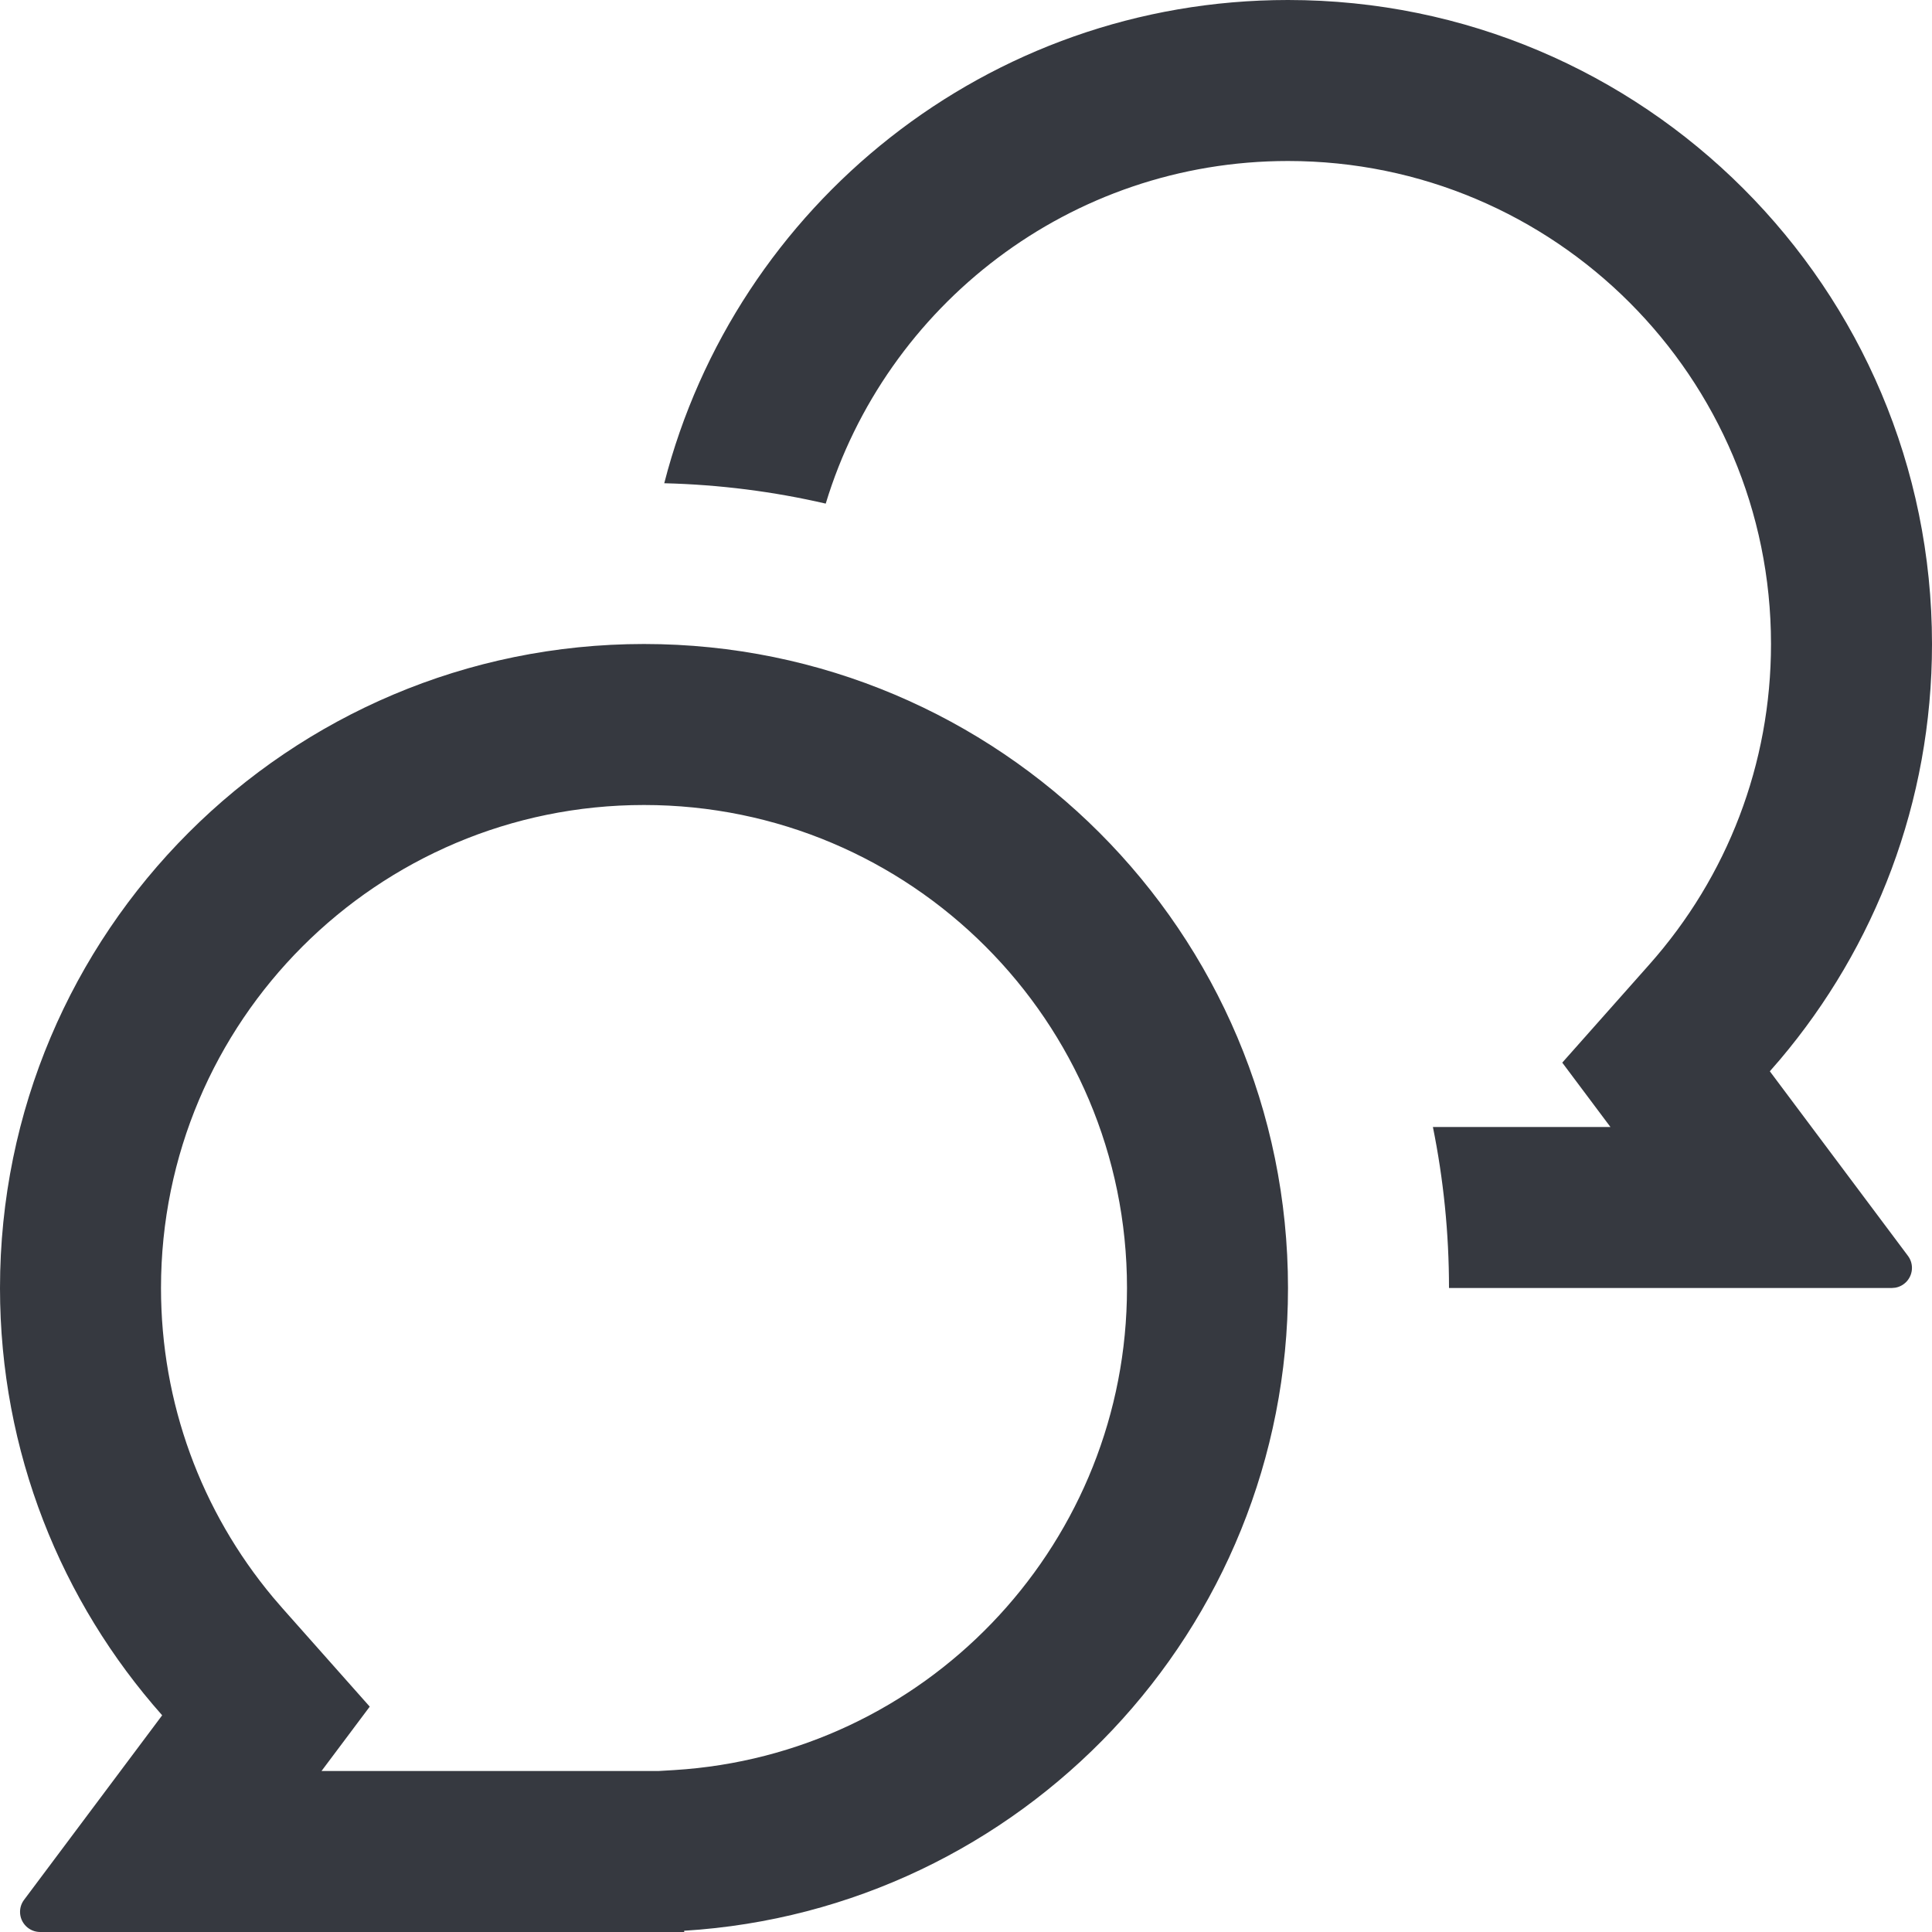
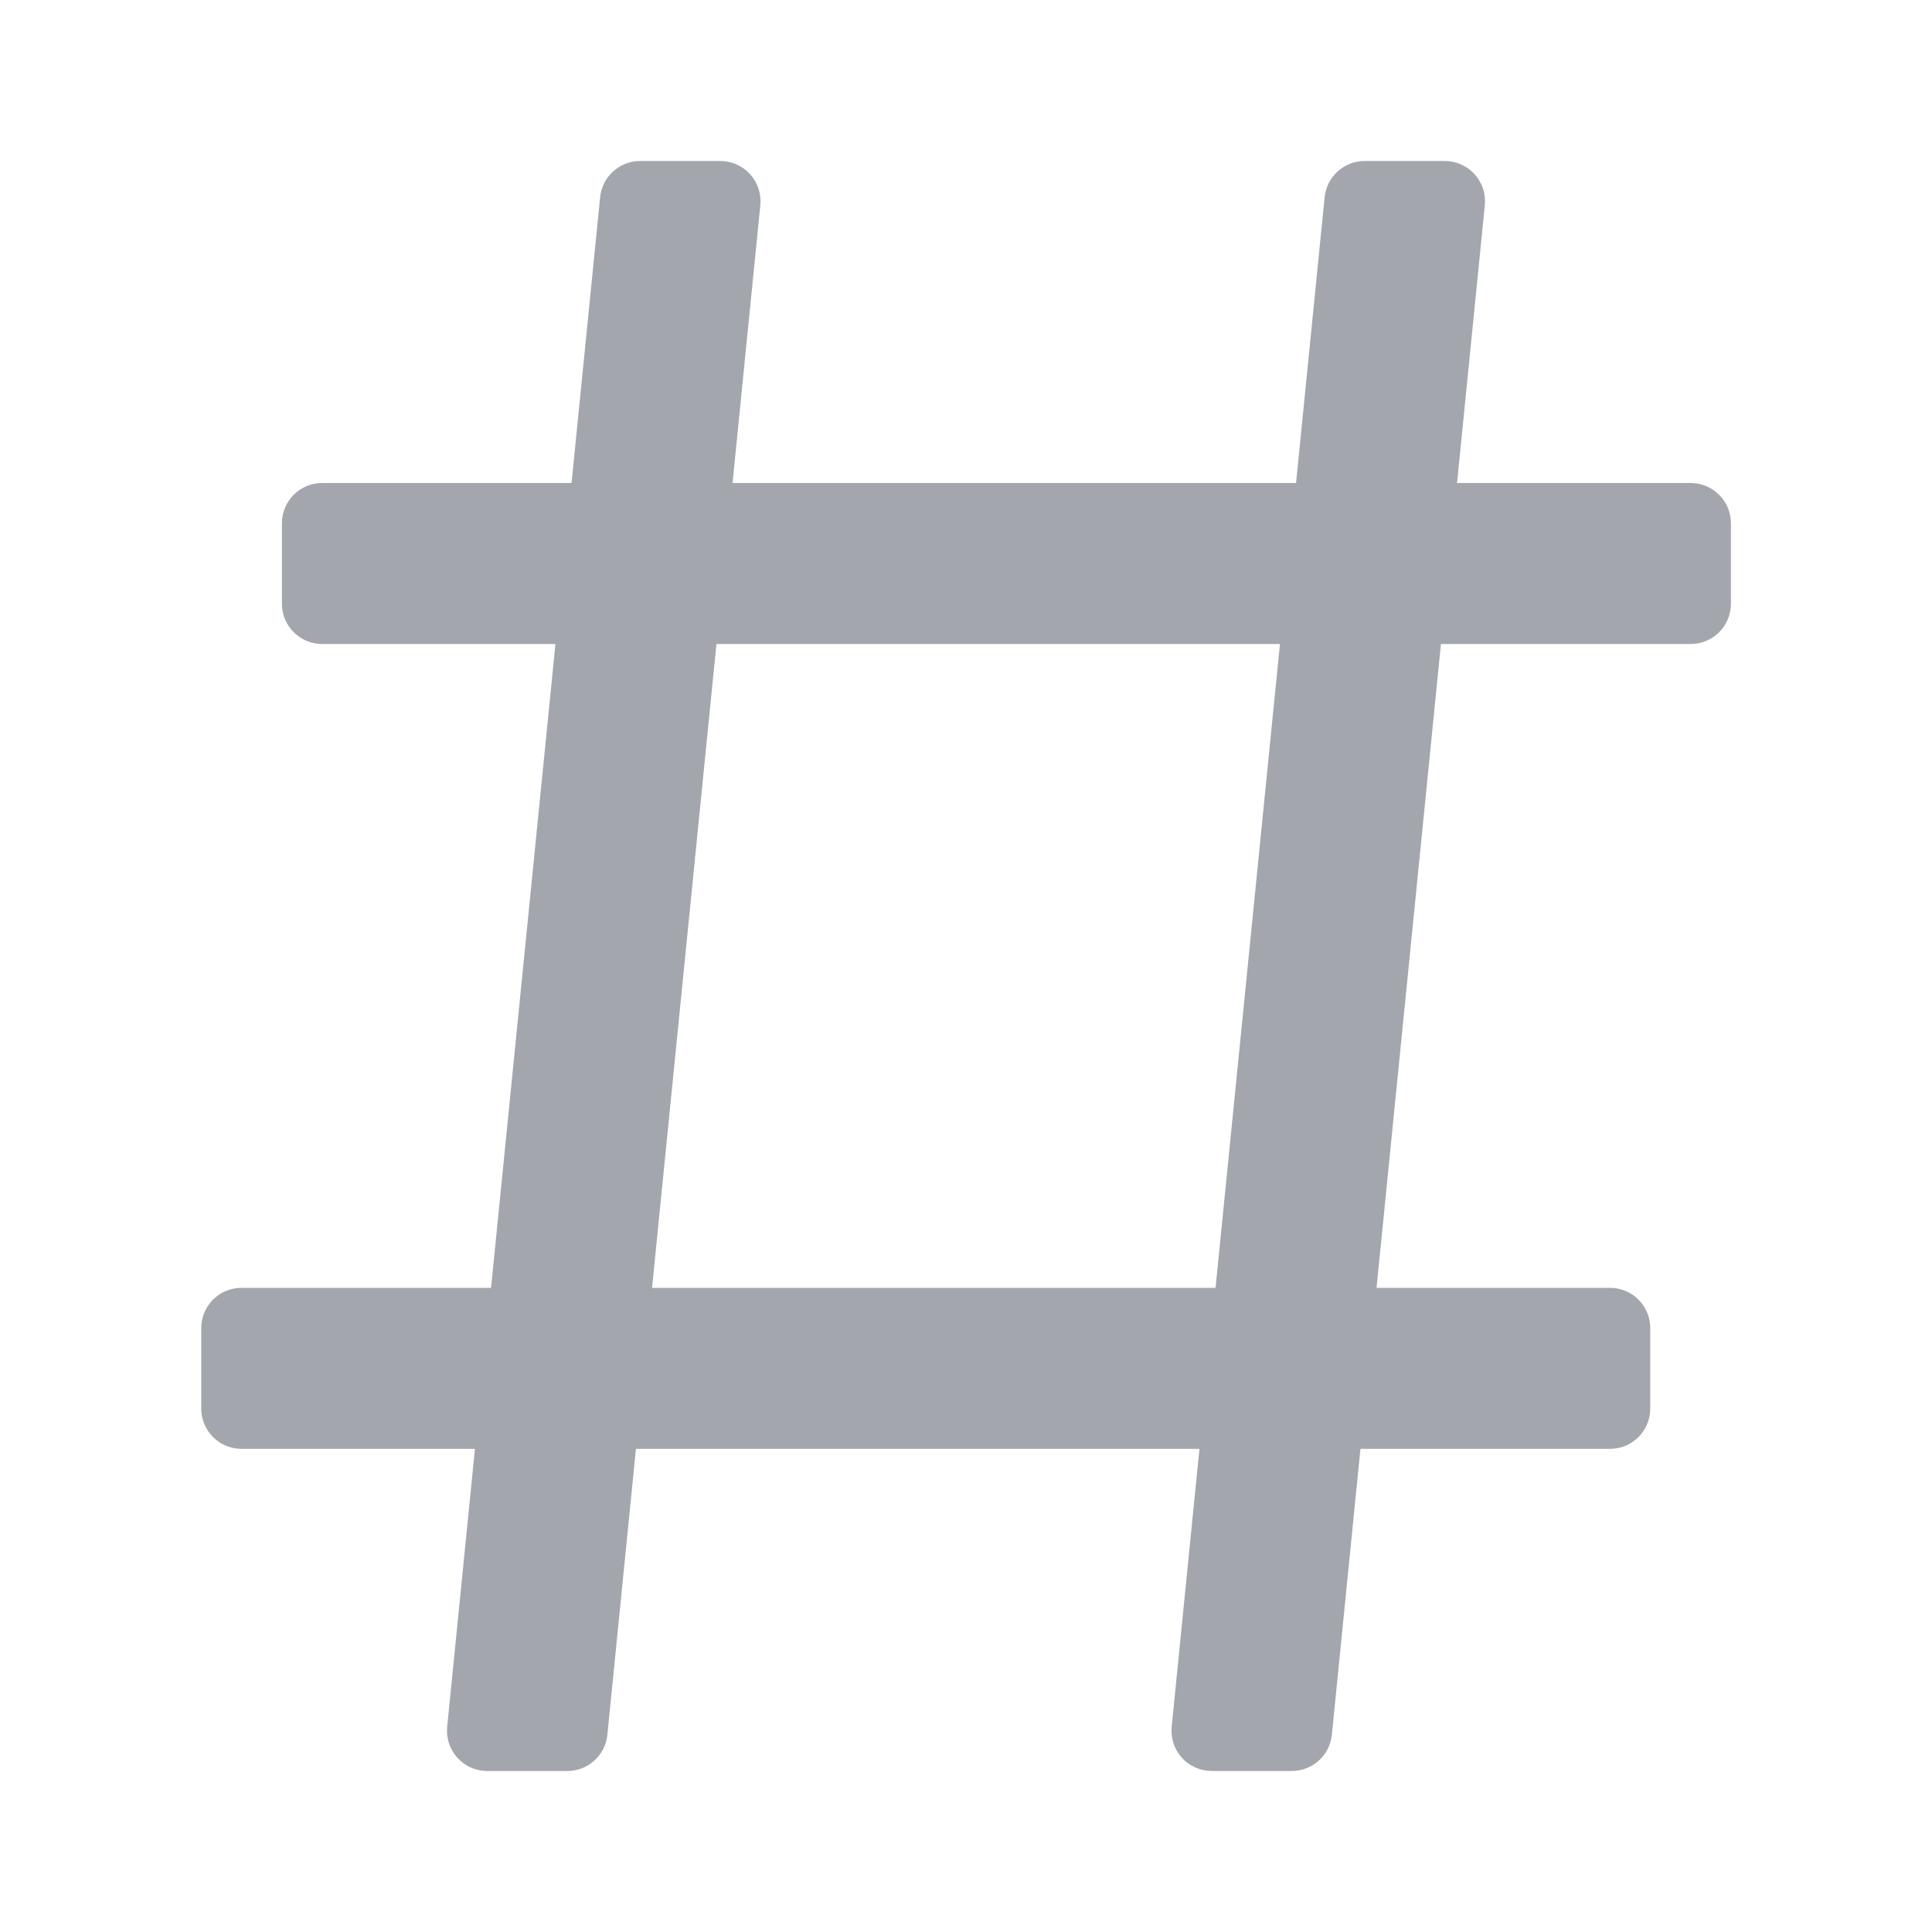
- <svg xmlns="http://www.w3.org/2000/svg" height="48px" version="1.1" viewBox="0 0 48 48" width="48px">
-   <g fill="none" fill-rule="evenodd" id="FBUI原子组件" stroke="none" stroke-width="1">
-     <g fill="#363940" fill-rule="nonzero" id="FBUI基础控件库" transform="translate(-776, -1541)">
-       <g id="消息图标" transform="translate(776, 1541)">
-         <path d="M16,16 C24.837,16 32,23.163 32,32 C32,40.502 25.369,47.455 16.997,47.969 L17,48 L0.998,48 C0.722,48 0.498,47.776 0.498,47.5 C0.498,47.392 0.533,47.287 0.598,47.201 L4.029,42.616 C1.522,39.791 0,36.074 0,32 C0,23.163 7.163,16 16,16 Z M16,20 C9.373,20 4,25.373 4,32 C4,34.855 4.996,37.545 6.783,39.685 L7.021,39.961 L9.186,42.401 L7.988,44 L16.362,44 L16.752,43.977 C22.954,43.596 27.843,38.513 27.996,32.301 L28,32 C28,25.373 22.627,20 16,20 Z M32,0 C40.837,0 48,7.163 48,16 C48,19.933 46.581,23.535 44.227,26.321 L43.971,26.616 L47.402,31.201 C47.467,31.287 47.502,31.392 47.502,31.5 C47.502,31.745 47.325,31.95 47.091,31.992 L47.002,32 L36,32 C36,30.63 35.862,29.293 35.6,28 L40.011,28 L38.814,26.401 L40.979,23.961 C42.916,21.779 44,18.979 44,16 C44,9.373 38.627,4 32,4 C26.586,4 22.009,7.586 20.515,12.512 C19.221,12.213 17.879,12.04 16.503,12.006 C18.276,5.102 24.542,0 32,0 Z" id="形状结合" />
-       </g>
-     </g>
+ <svg xmlns="http://www.w3.org/2000/svg" preserveAspectRatio="xMidYMid meet" width="14" height="14" fill="#a3a6ad" viewBox="0 0 24 24">
+   <g>
+     <path data-follow-fill="currentColor" d="M6.052 22a.5.5 0 0 1-.497-.55l.345-3.452H3a.5.5 0 0 1-.5-.5v-1a.5.5 0 0 1 .5-.5h3.1L6.9 8H4.002a.5.5 0 0 1-.5-.5v-1a.5.5 0 0 1 .5-.5H7.1l.355-3.55A.5.5 0 0 1 7.952 2h.996a.5.5 0 0 1 .497.55L9.1 6h7l.355-3.55a.5.5 0 0 1 .498-.45h.994a.5.5 0 0 1 .498.55L18.1 6h2.902a.5.5 0 0 1 .5.5v1a.5.5 0 0 1-.5.5H17.9l-.8 7.998H20a.5.5 0 0 1 .5.5v1a.5.5 0 0 1-.5.5h-3.1l-.355 3.552a.5.5 0 0 1-.498.45h-.995a.5.5 0 0 1-.497-.55l.345-3.452h-7l-.355 3.552a.5.5 0 0 1-.497.45h-.996ZM8.1 15.998h7L15.9 8h-7l-.8 7.998Z" fill-rule="evenodd" />
  </g>
</svg>
